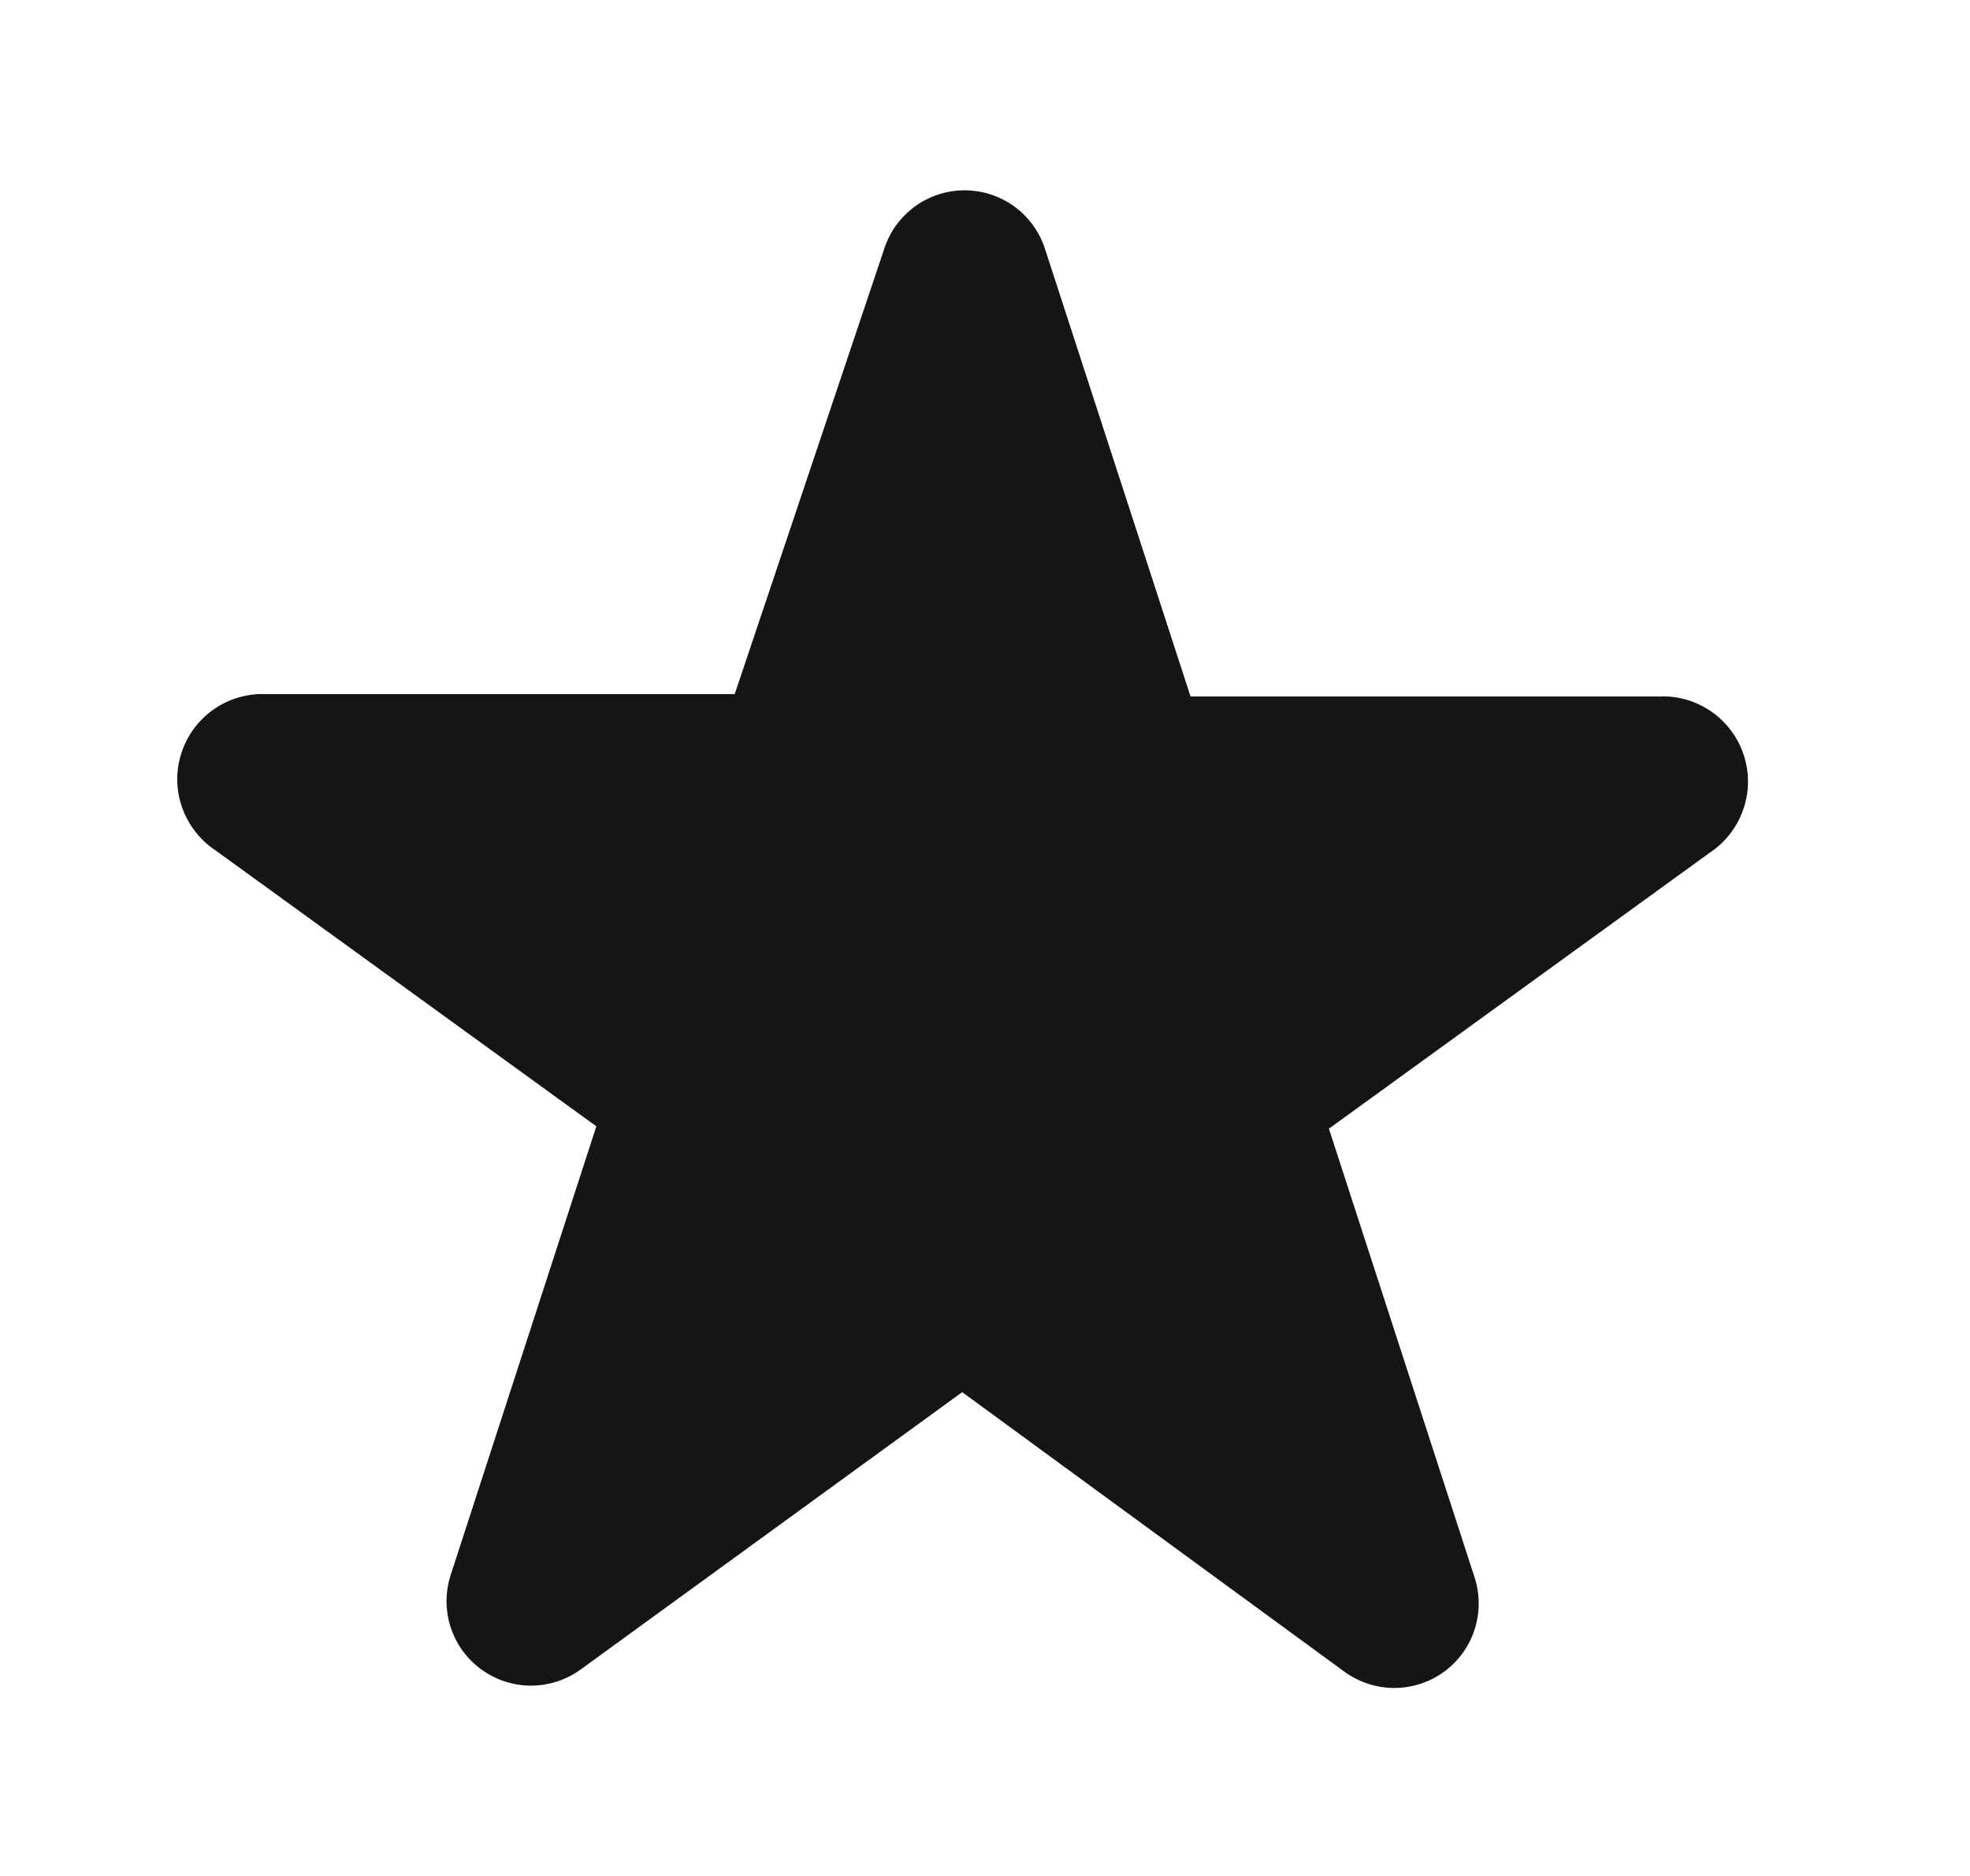
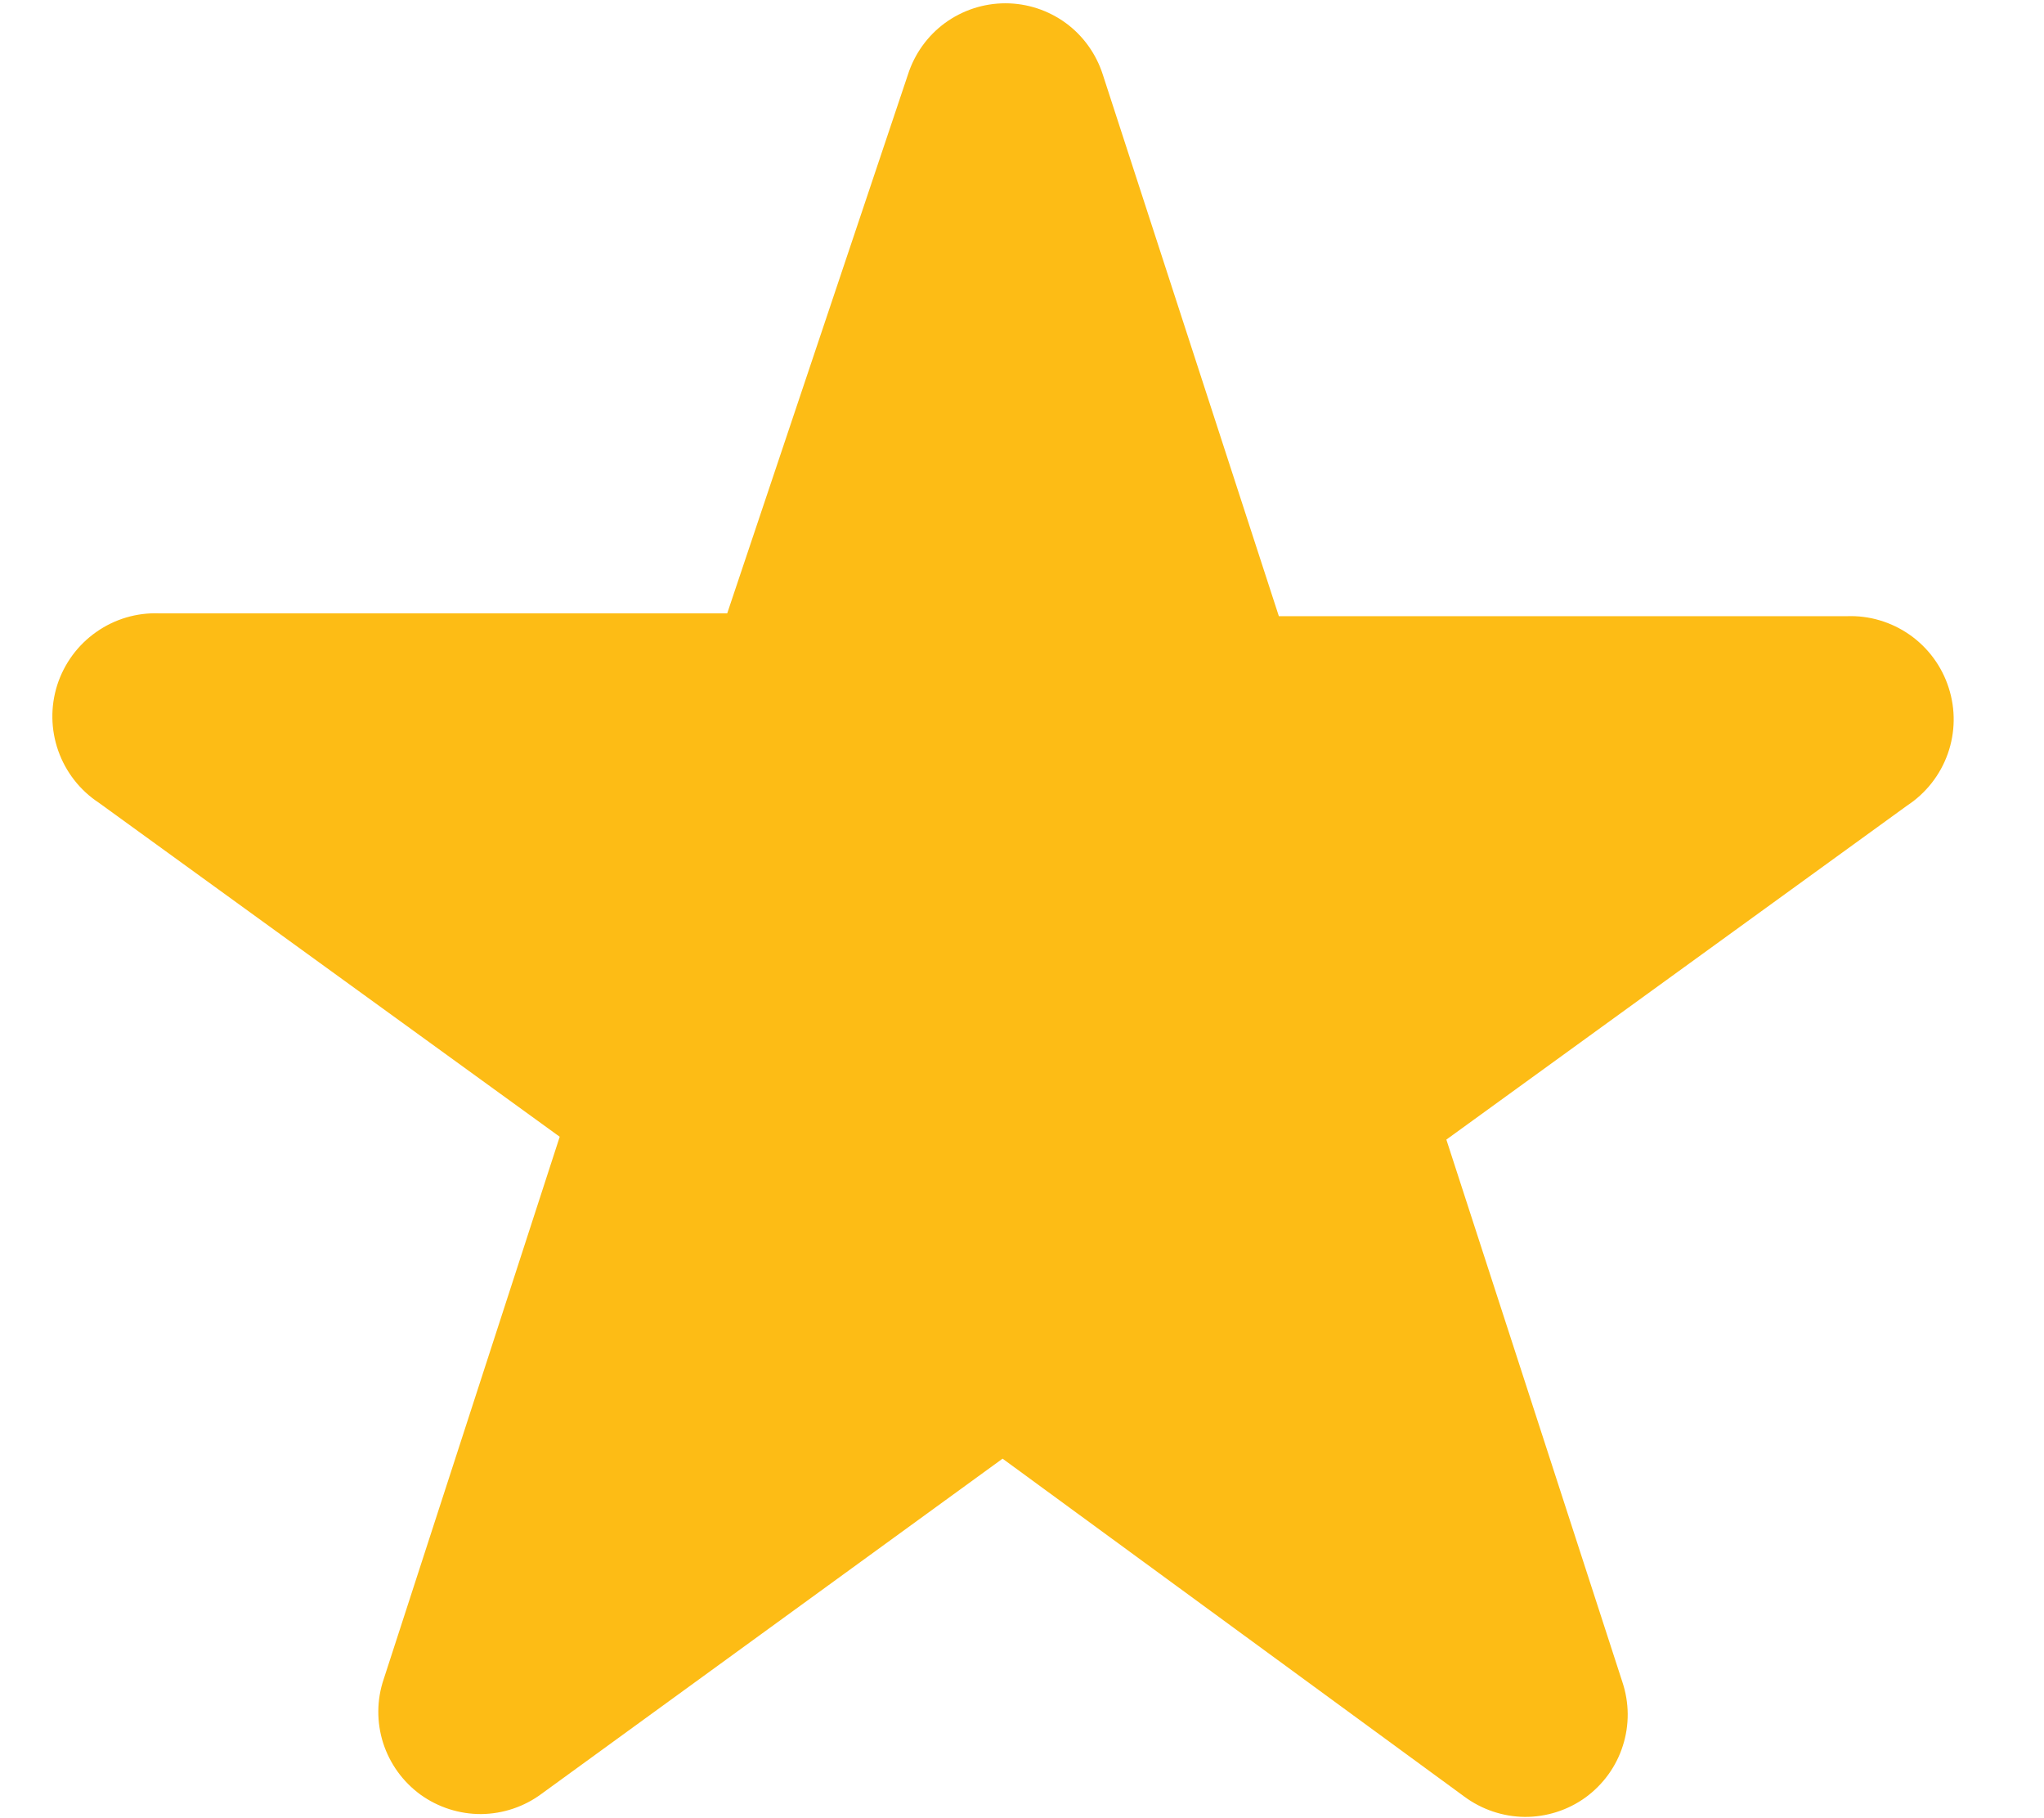
- <svg xmlns="http://www.w3.org/2000/svg" width="21" height="20" viewBox="0 0 21 20" fill="none">
-   <path fill-rule="evenodd" clip-rule="evenodd" d="M9.424 2.658C9.482 2.476 9.596 2.316 9.75 2.203C9.904 2.09 10.091 2.029 10.282 2.029C10.474 2.029 10.66 2.09 10.815 2.203C10.969 2.316 11.083 2.476 11.141 2.658L12.691 7.425H17.691C17.889 7.417 18.084 7.475 18.247 7.589C18.409 7.703 18.53 7.867 18.59 8.056C18.651 8.245 18.648 8.448 18.581 8.635C18.515 8.822 18.39 8.983 18.224 9.092L14.166 12.033L15.716 16.808C15.777 16.99 15.778 17.187 15.72 17.37C15.662 17.553 15.546 17.712 15.391 17.825C15.235 17.937 15.048 17.997 14.856 17.996C14.664 17.994 14.478 17.931 14.324 17.817L10.257 14.842L6.199 17.792C6.045 17.907 5.859 17.969 5.667 17.971C5.475 17.972 5.288 17.912 5.132 17.799C4.977 17.687 4.861 17.528 4.803 17.345C4.744 17.162 4.746 16.965 4.807 16.783L6.357 12.008L2.299 9.067C2.133 8.958 2.008 8.797 1.942 8.61C1.875 8.423 1.872 8.22 1.933 8.031C1.993 7.842 2.114 7.678 2.276 7.564C2.439 7.45 2.634 7.392 2.832 7.4H7.832L9.424 2.658Z" fill="#151515" />
+ <svg xmlns="http://www.w3.org/2000/svg" width="18" height="16" viewBox="0 0 18 16" fill="none">
+   <path fill-rule="evenodd" clip-rule="evenodd" d="M7.995 0.658C8.053 0.476 8.167 0.316 8.321 0.203C8.476 0.09 8.662 0.029 8.854 0.029C9.045 0.029 9.231 0.09 9.386 0.203C9.54 0.316 9.654 0.476 9.712 0.658L11.262 5.425H16.262C16.46 5.417 16.655 5.475 16.818 5.589C16.98 5.703 17.101 5.867 17.161 6.056C17.222 6.245 17.219 6.448 17.153 6.635C17.087 6.822 16.961 6.983 16.795 7.092L12.737 10.033L14.287 14.808C14.348 14.99 14.35 15.187 14.291 15.37C14.233 15.553 14.117 15.712 13.962 15.825C13.807 15.937 13.619 15.997 13.427 15.996C13.236 15.994 13.049 15.931 12.895 15.817L8.829 12.842L4.77 15.792C4.617 15.906 4.43 15.969 4.238 15.971C4.046 15.972 3.859 15.912 3.703 15.8C3.548 15.687 3.433 15.528 3.374 15.345C3.316 15.162 3.317 14.965 3.379 14.783L4.929 10.008L0.87 7.067C0.704 6.958 0.579 6.797 0.513 6.61C0.447 6.423 0.444 6.22 0.504 6.031C0.565 5.842 0.685 5.678 0.848 5.564C1.01 5.45 1.205 5.392 1.404 5.4H6.404L7.995 0.658Z" fill="#FDBC15" />
</svg>
